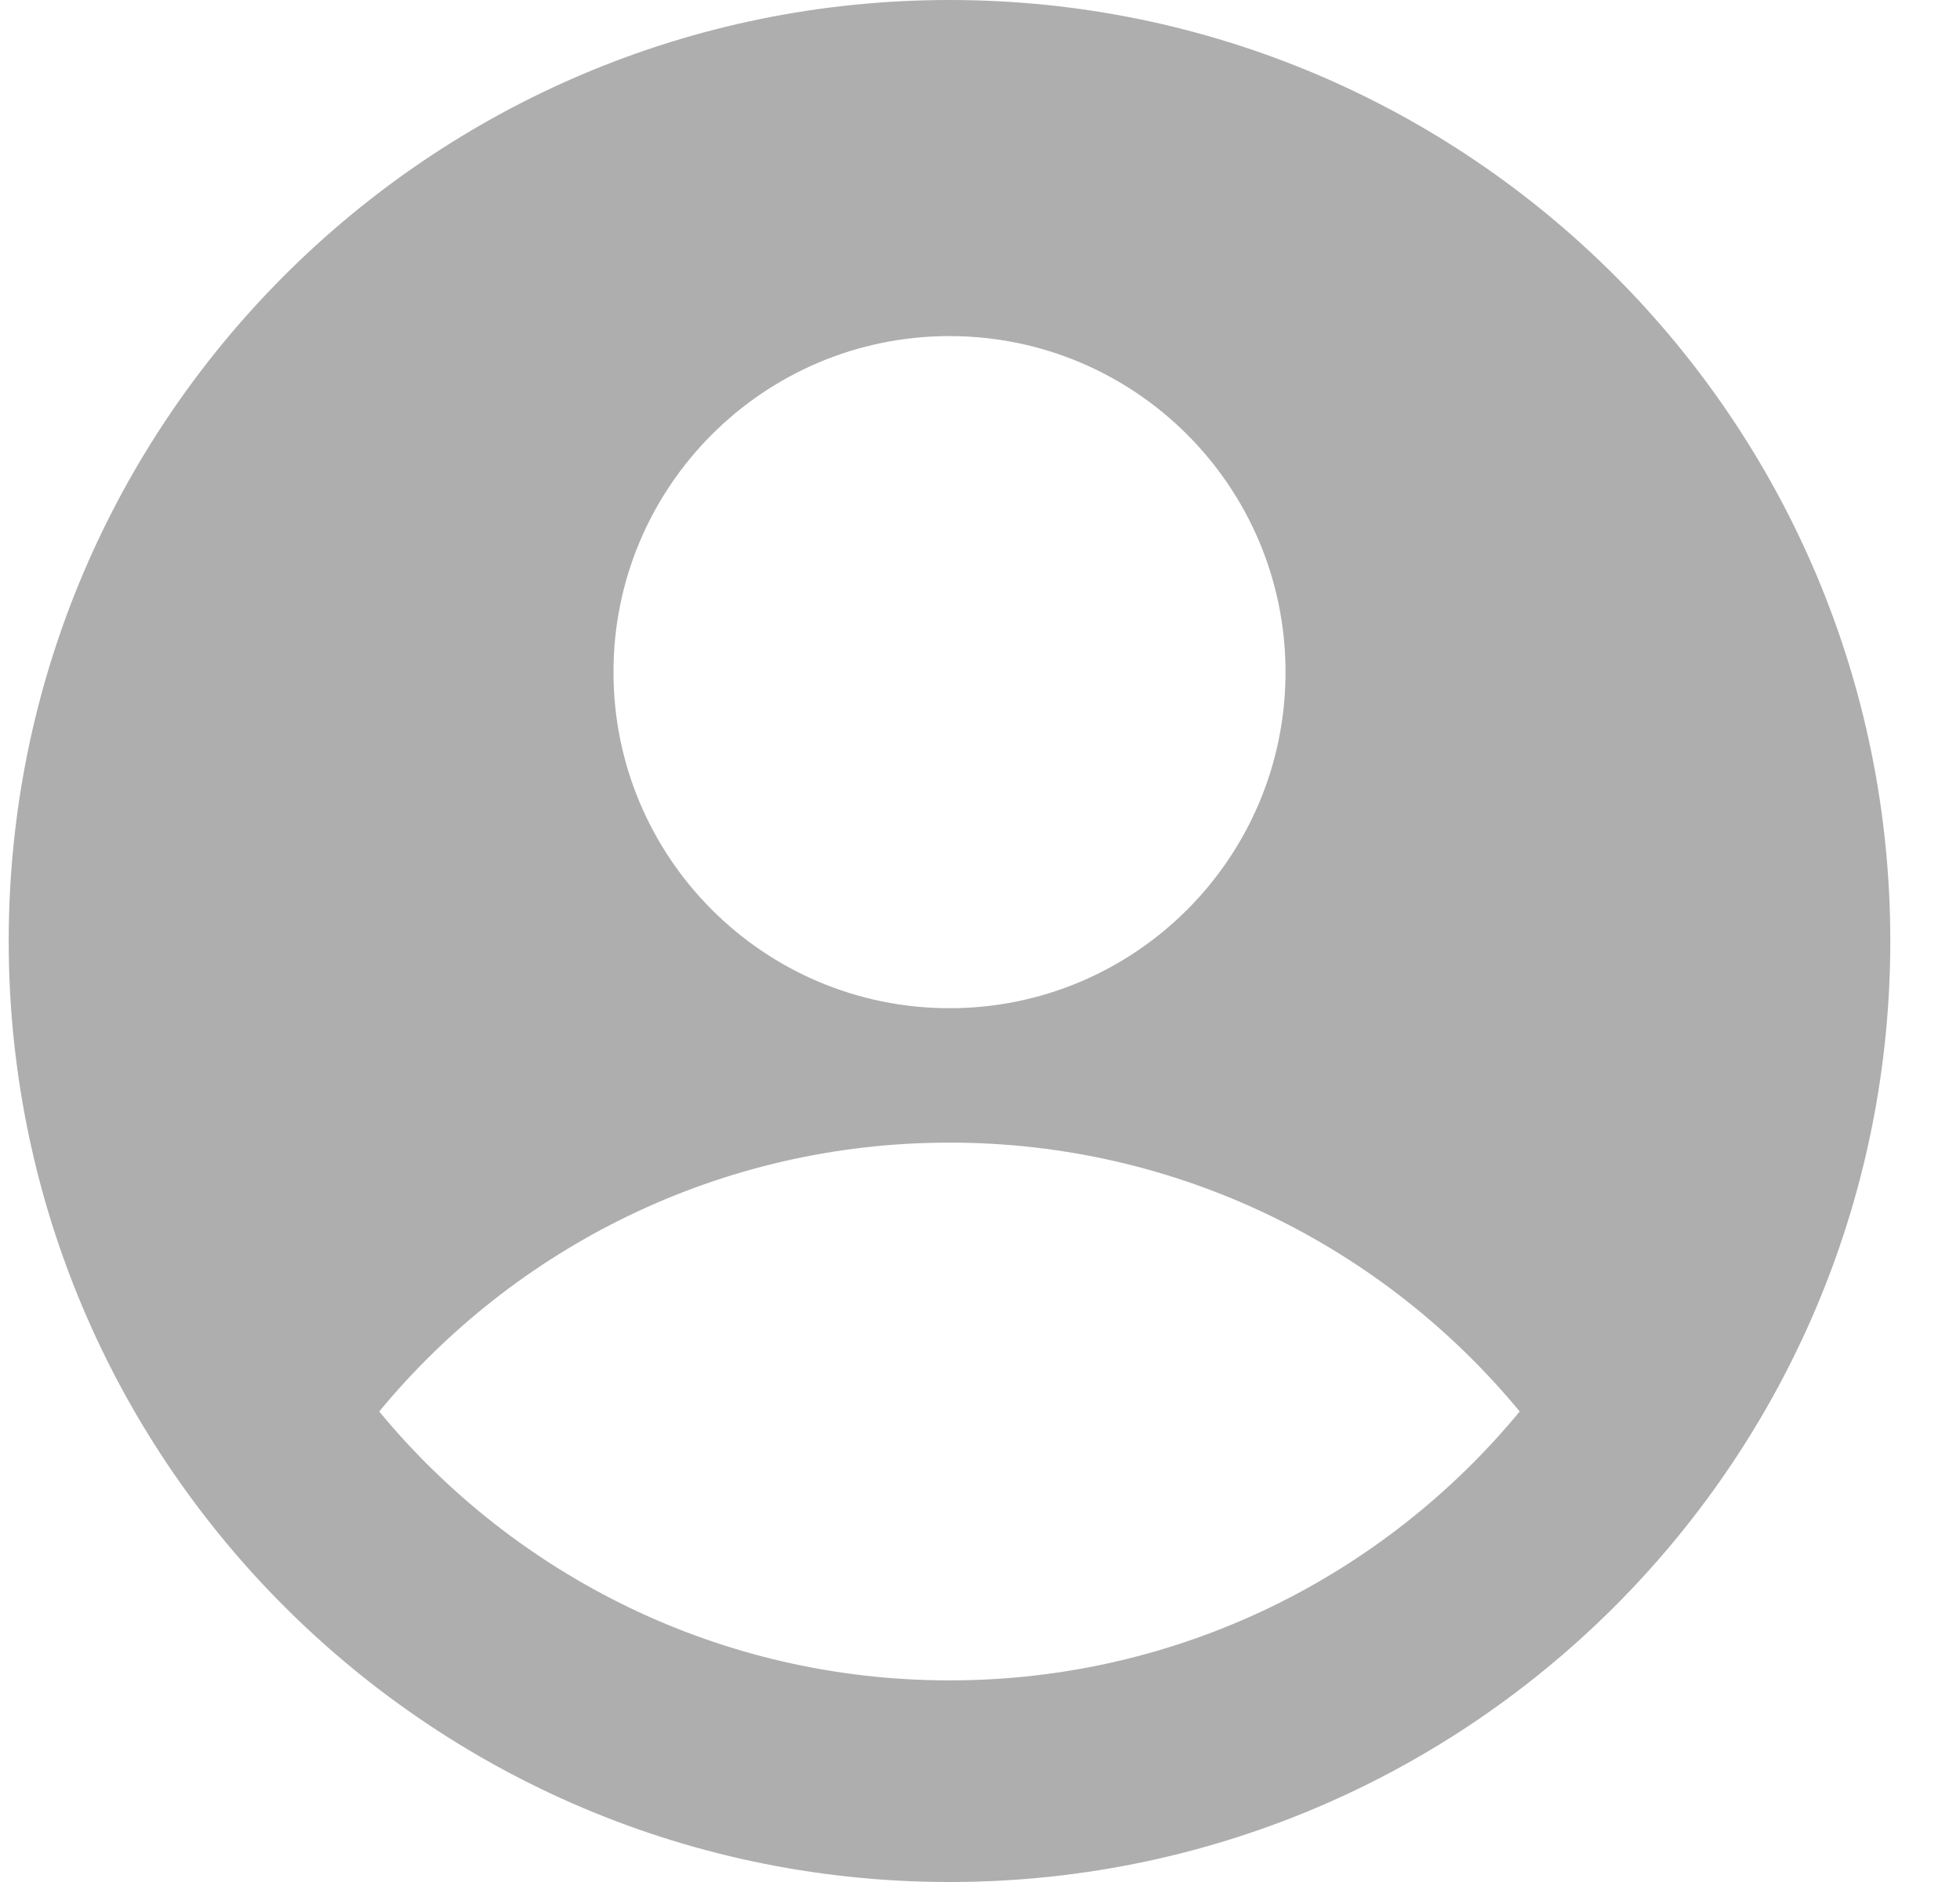
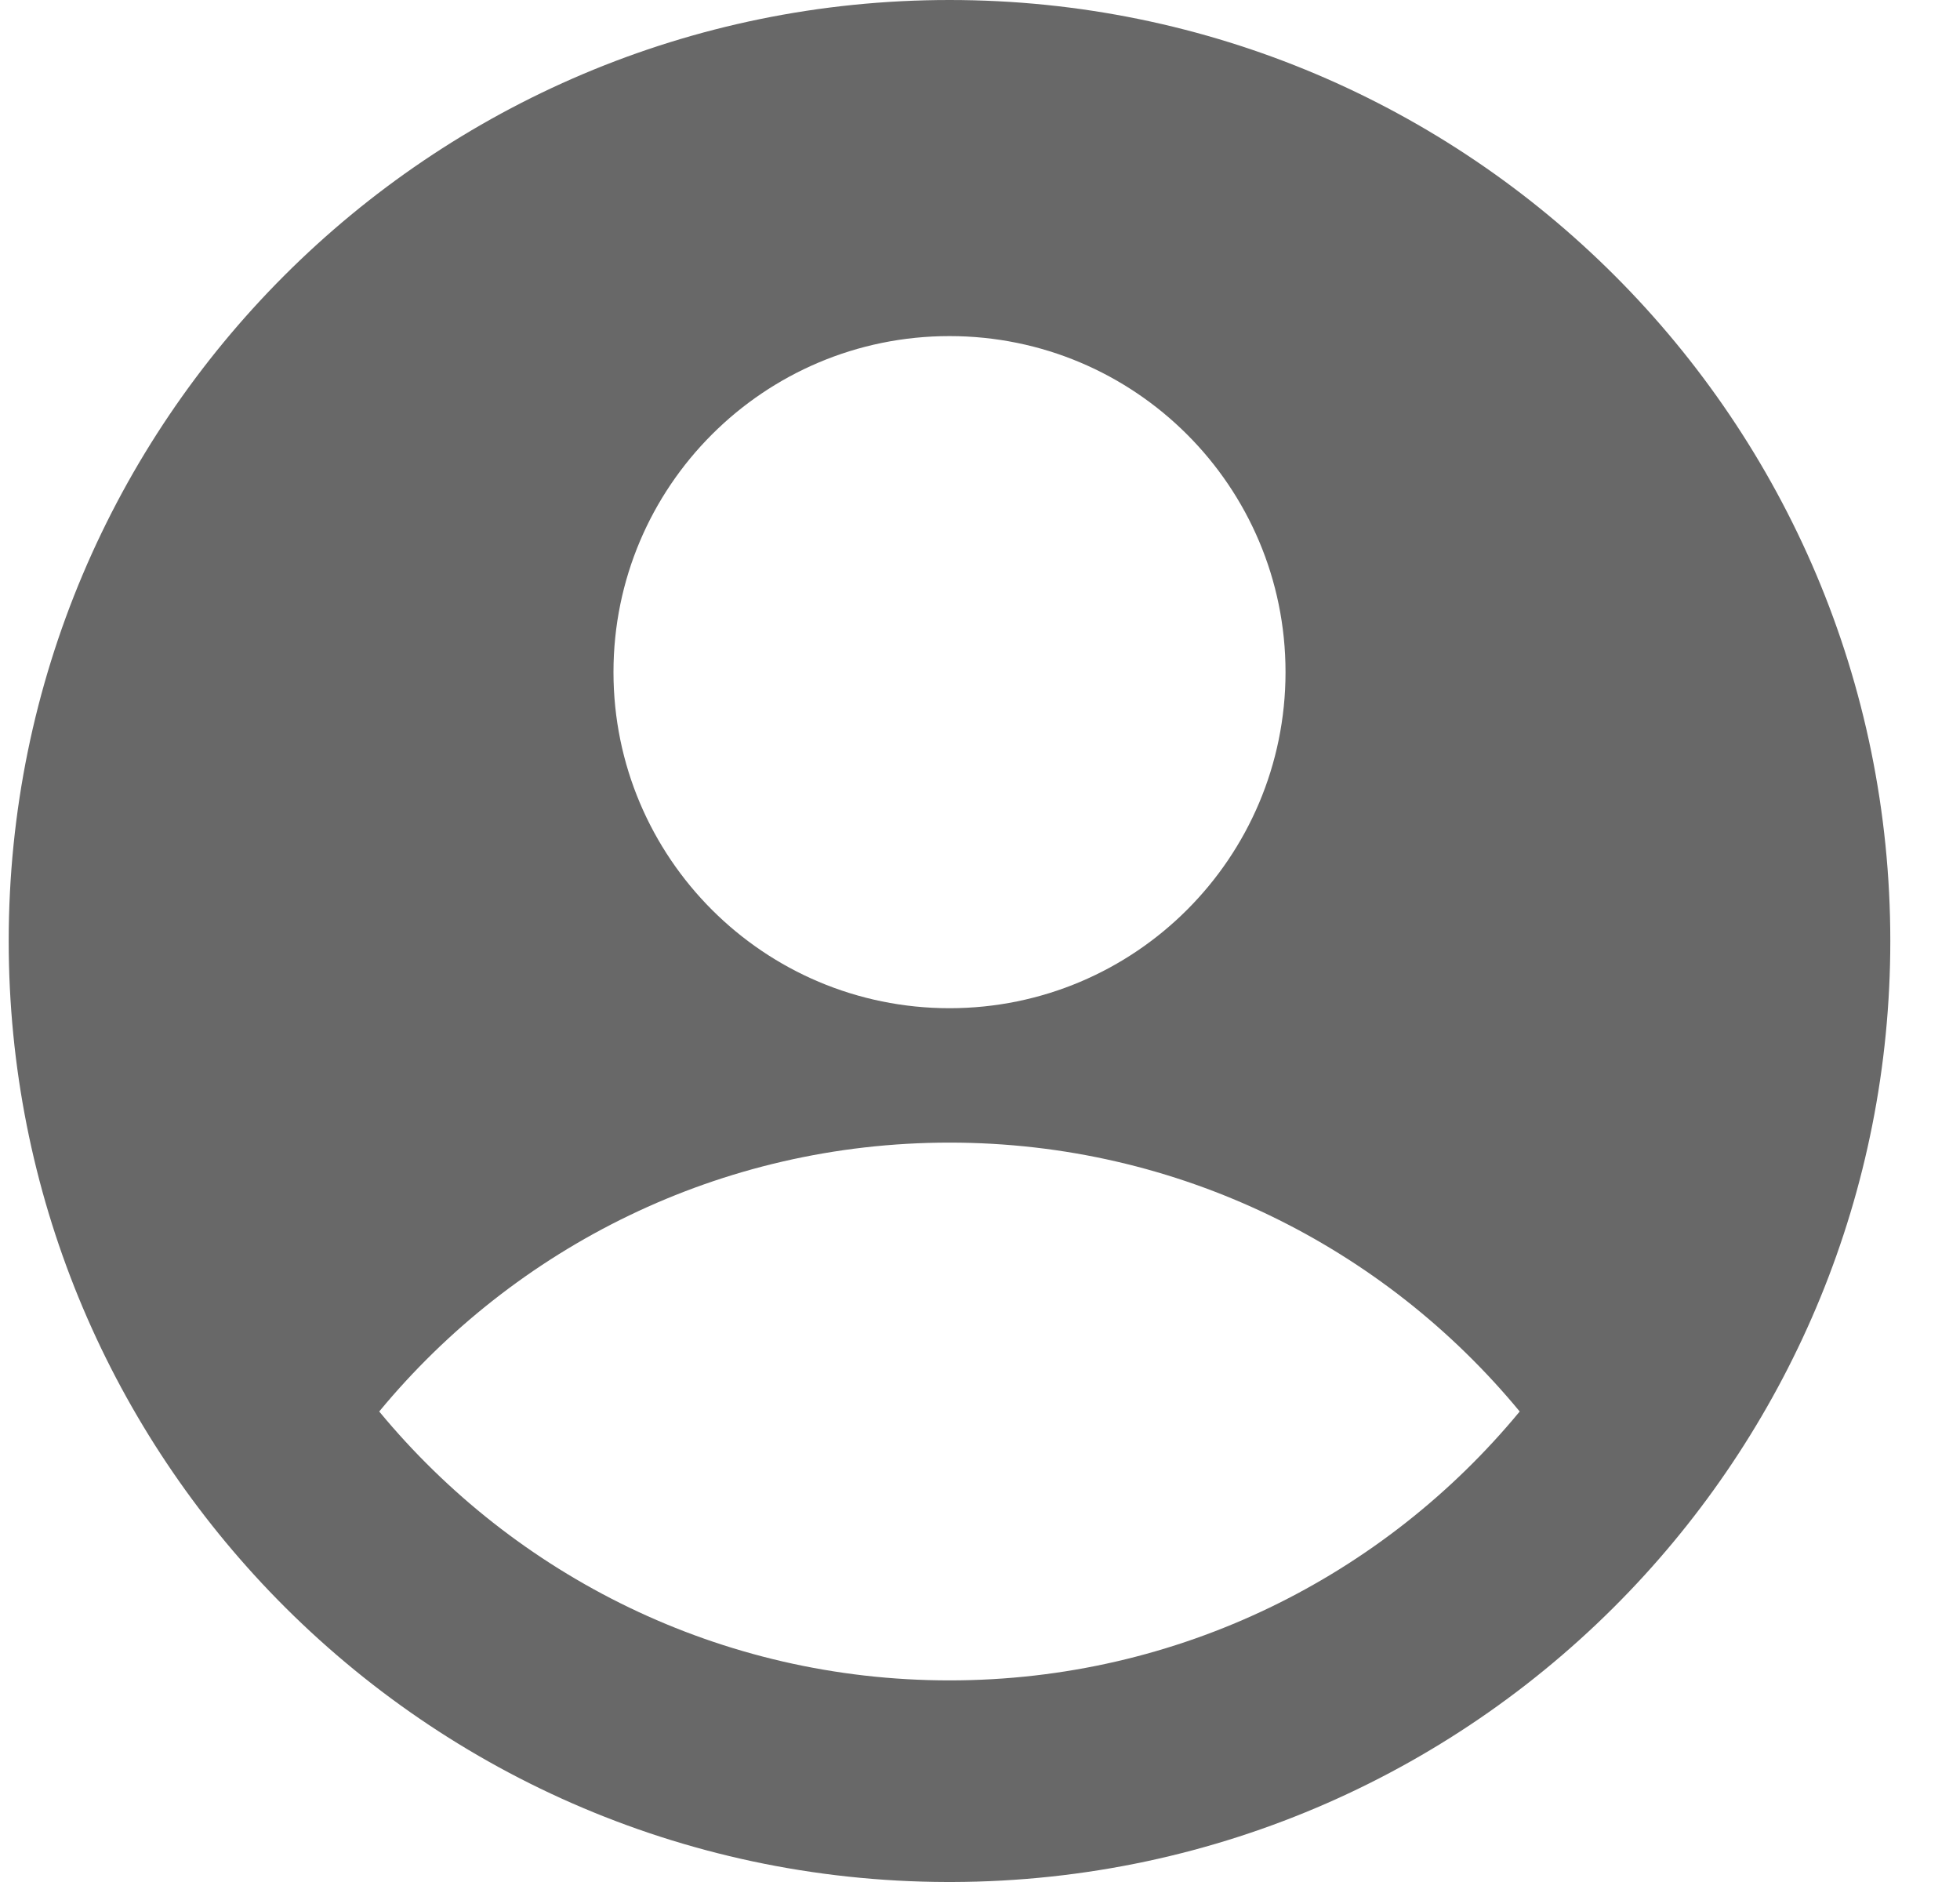
<svg xmlns="http://www.w3.org/2000/svg" width="25" height="24" viewBox="0 0 25 24" fill="none">
-   <g id="user-circle-single--circle-geometric-human-person-single-user">
-     <path id="Union" fill-rule="evenodd" clip-rule="evenodd" d="M24.111 12C24.111 15.217 22.845 18.139 20.783 20.294C18.606 22.57 15.542 23.99 12.147 24C12.135 24 12.123 24 12.111 24C12.099 24 12.087 24 12.075 24C8.679 23.99 5.616 22.57 3.438 20.294C1.377 18.139 0.111 15.217 0.111 12C0.111 5.373 5.483 0 12.111 0C18.738 0 24.111 5.373 24.111 12ZM19.384 18C17.655 15.906 15.039 14.571 12.111 14.571C9.183 14.571 6.567 15.906 4.837 18C6.567 20.094 9.183 21.429 12.111 21.429C15.039 21.429 17.655 20.094 19.384 18ZM12.111 12.857C14.478 12.857 16.397 10.938 16.397 8.571C16.397 6.204 14.478 4.286 12.111 4.286C9.744 4.286 7.825 6.204 7.825 8.571C7.825 10.938 9.744 12.857 12.111 12.857Z" fill="#AEAEAE" />
-   </g>
+   <path fill-rule="evenodd" clip-rule="evenodd" d="M24.111 12C24.111 15.217 22.844 18.139 20.783 20.294C18.606 22.57 15.542 23.99 12.146 24C12.135 24 12.123 24 12.111 24C12.099 24 12.087 24 12.075 24C8.679 23.99 5.615 22.57 3.438 20.294C1.377 18.139 0.111 15.217 0.111 12C0.111 5.373 5.483 0 12.111 0C18.738 0 24.111 5.373 24.111 12ZM19.384 18C17.655 15.906 15.039 14.571 12.111 14.571C9.183 14.571 6.567 15.906 4.837 18C6.567 20.094 9.183 21.429 12.111 21.429C15.039 21.429 17.655 20.094 19.384 18ZM12.111 12.857C14.478 12.857 16.397 10.938 16.397 8.571C16.397 6.204 14.478 4.286 12.111 4.286C9.744 4.286 7.825 6.204 7.825 8.571C7.825 10.938 9.744 12.857 12.111 12.857Z" fill="#686868" />
</svg>
